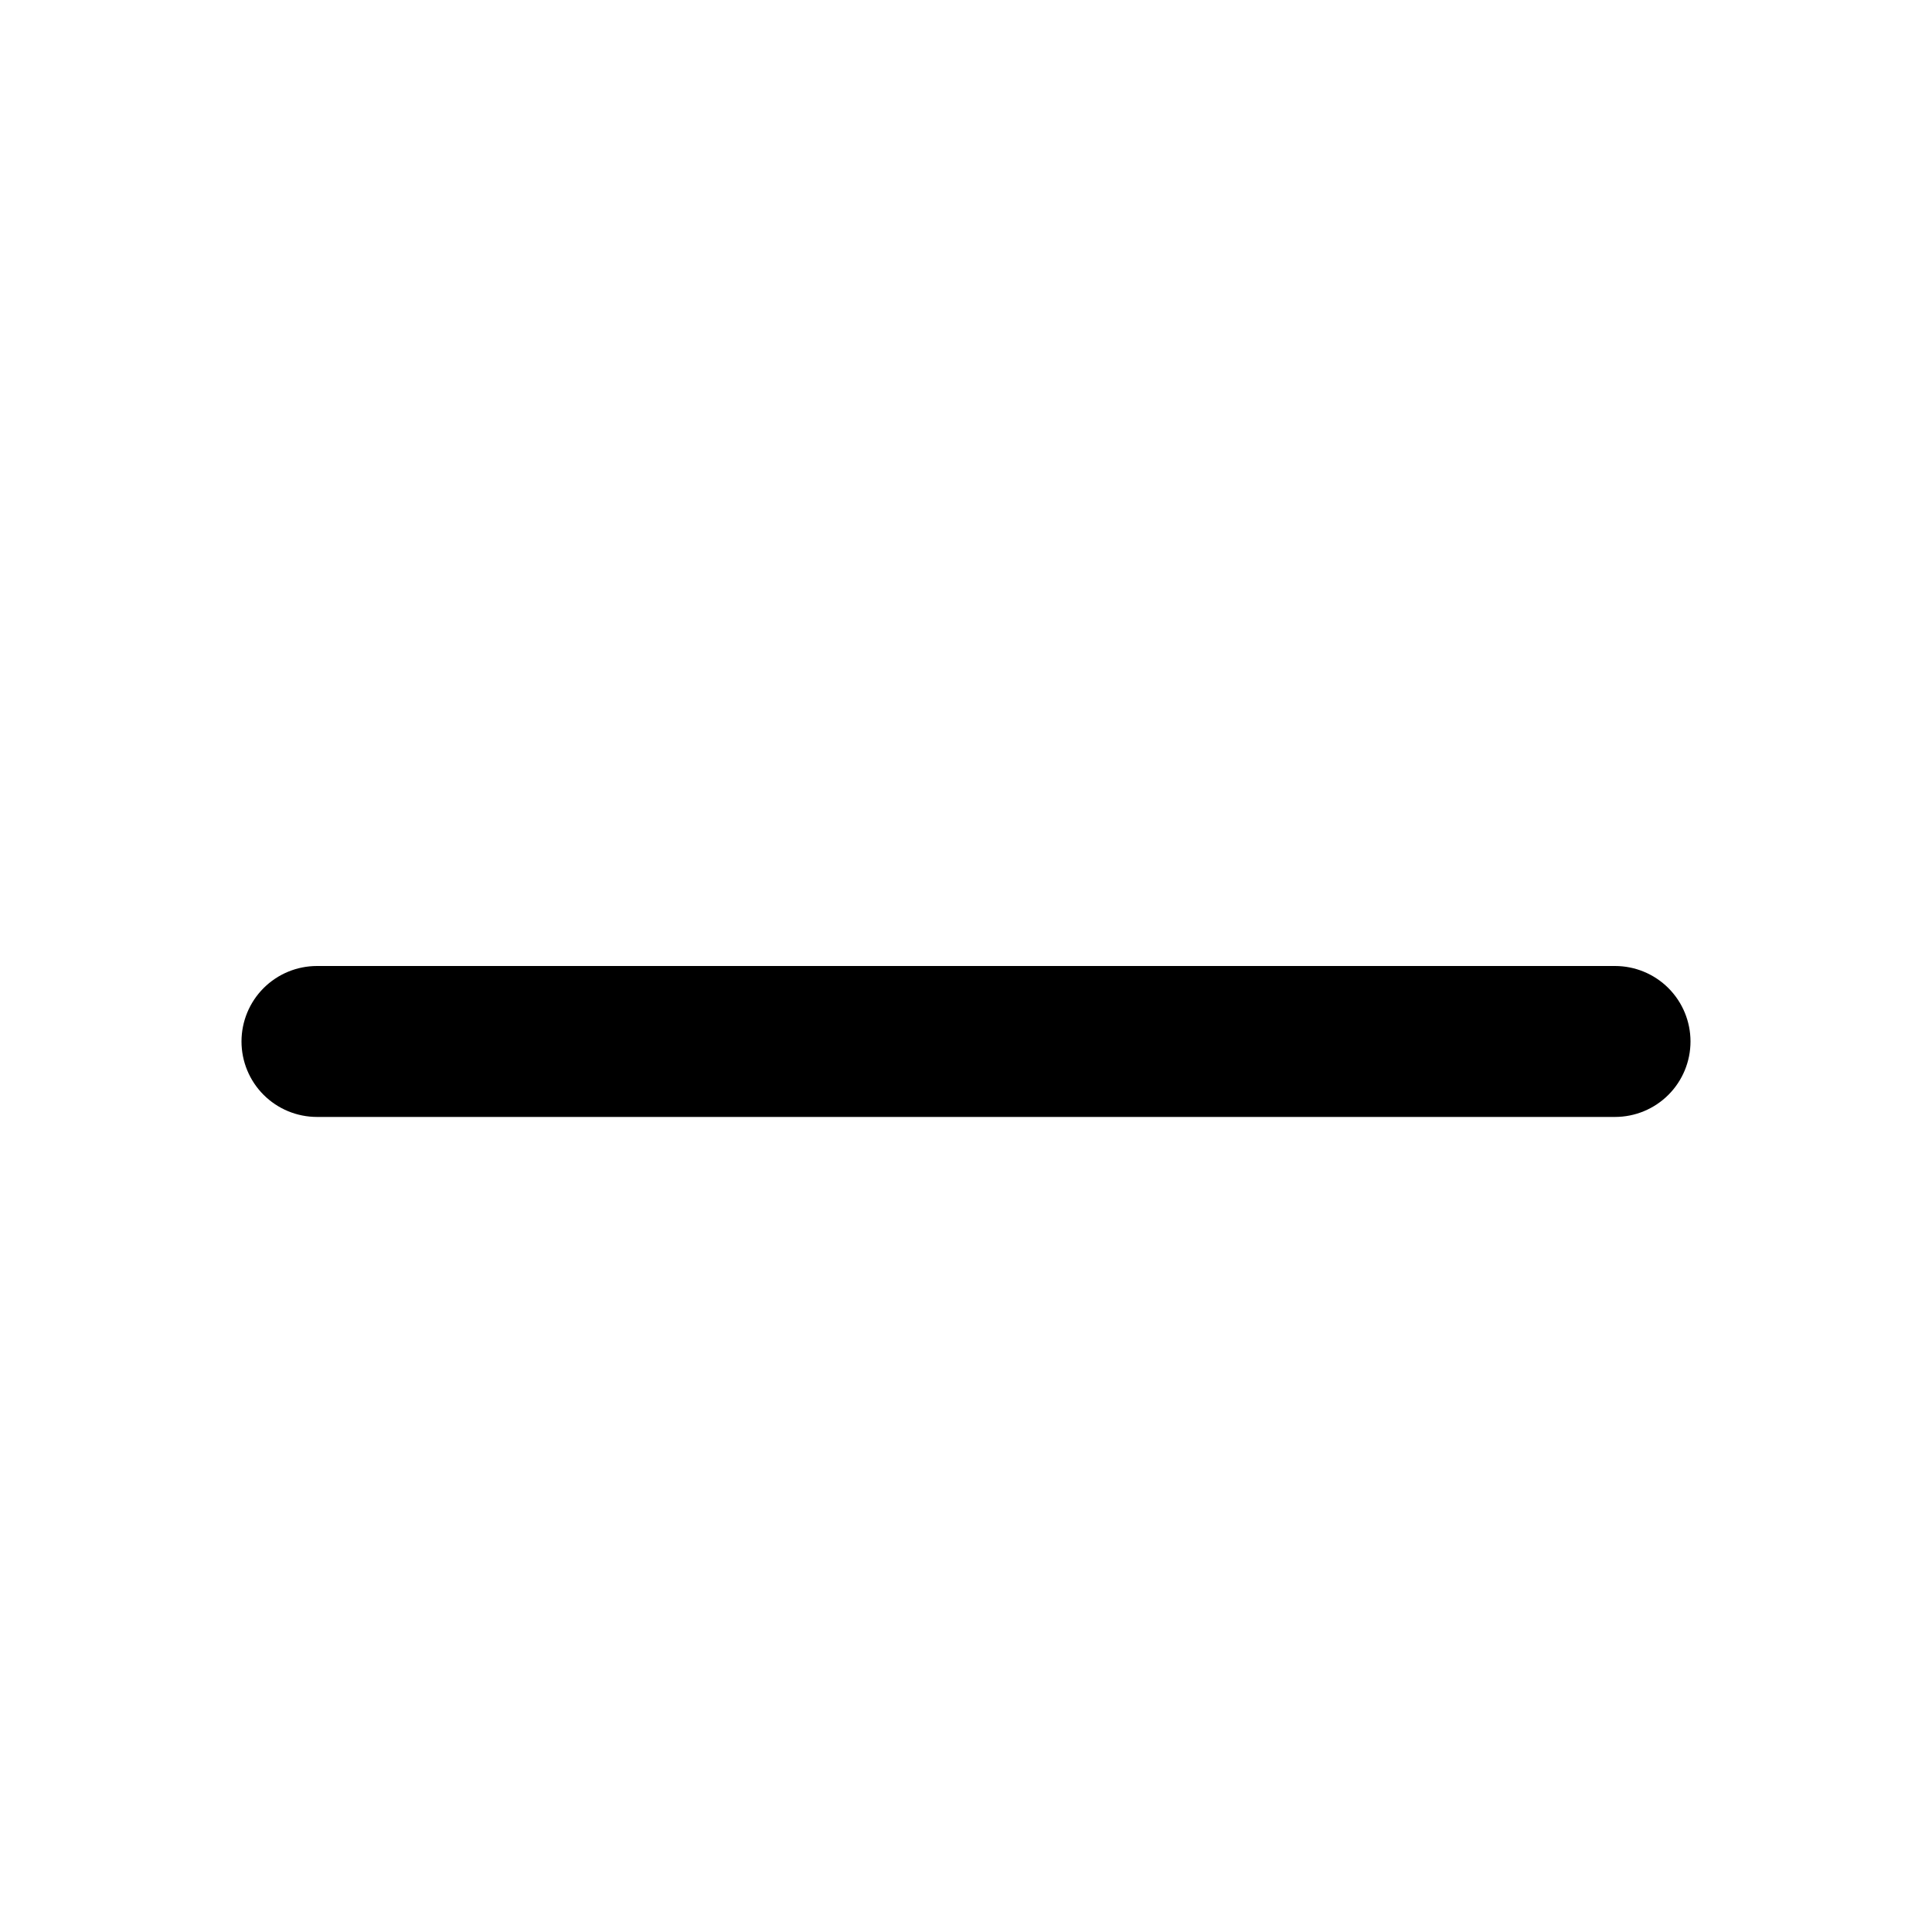
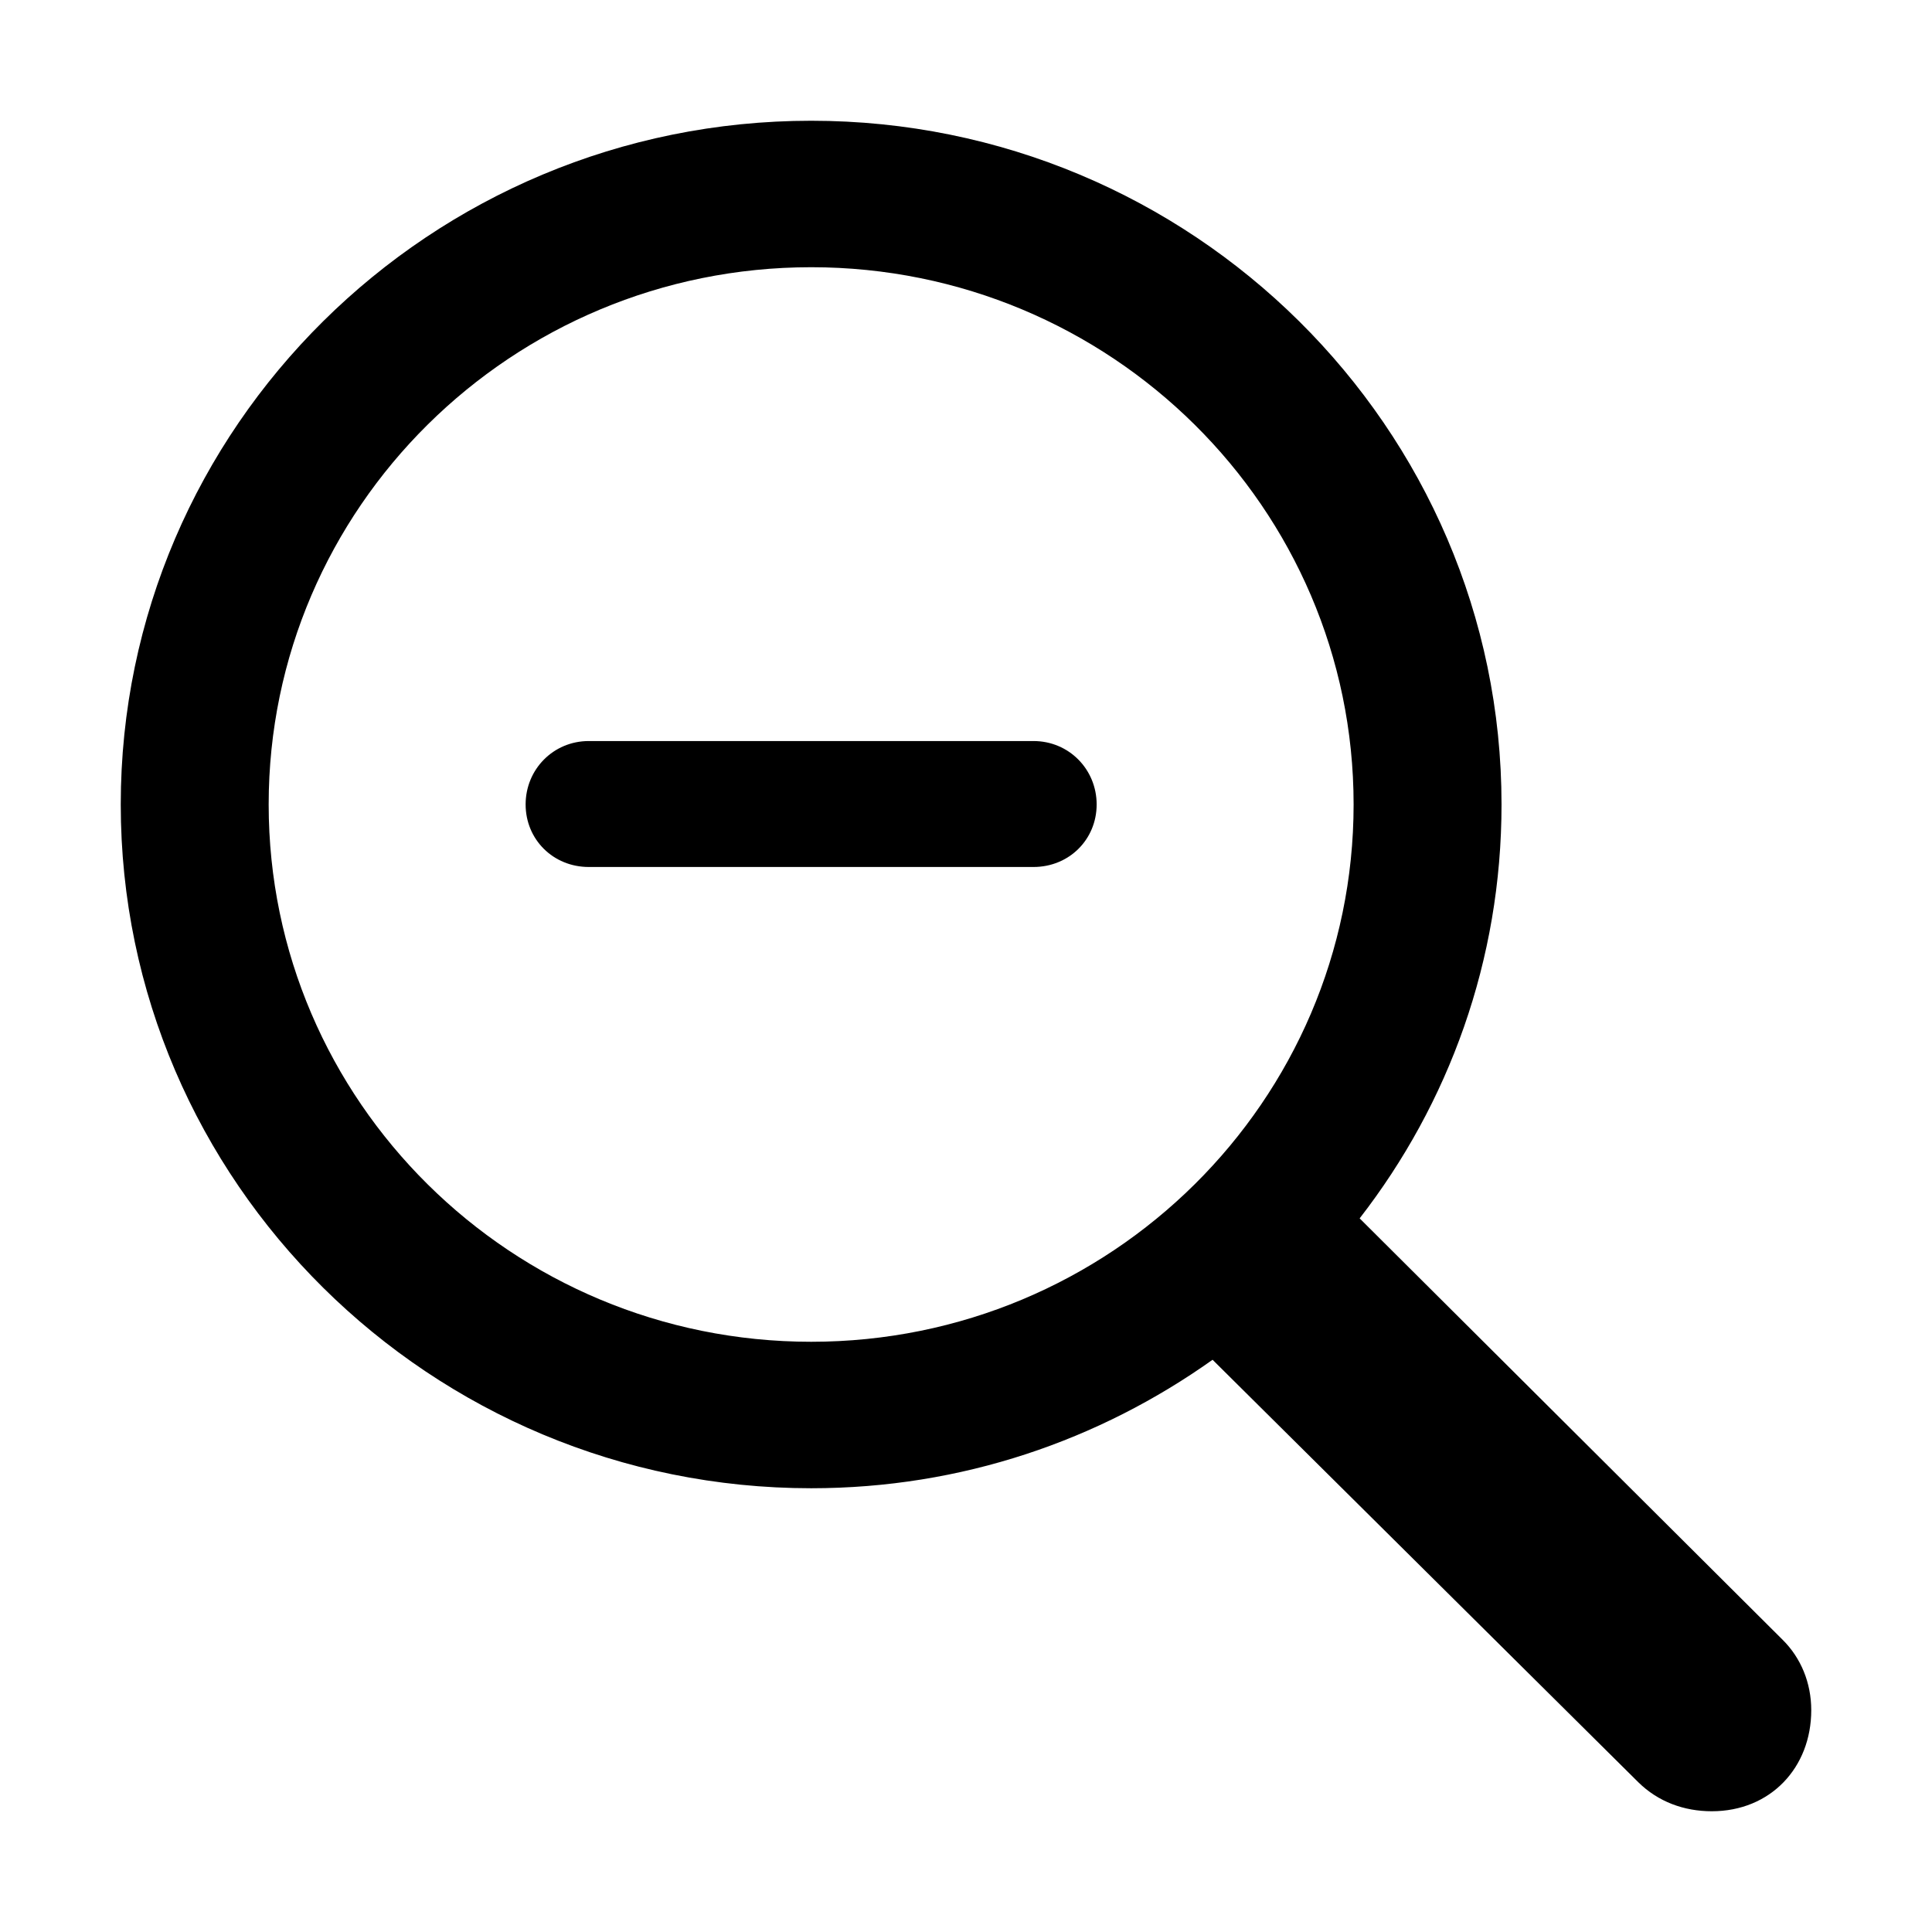
- <svg xmlns="http://www.w3.org/2000/svg" width="16" height="16" viewBox="0 0 16 16" fill="none">
-   <path d="M13.375 9.25C13.541 9.25 13.7 9.184 13.817 9.067C13.934 8.95 14 8.791 14 8.625C14 8.459 13.934 8.3 13.817 8.183C13.7 8.066 13.541 8 13.375 8H2.625C2.459 8 2.3 8.066 2.183 8.183C2.066 8.3 2 8.459 2 8.625C2 8.791 2.066 8.95 2.183 9.067C2.3 9.184 2.459 9.25 2.625 9.25H13.375Z" fill="black" />
+ <svg xmlns="http://www.w3.org/2000/svg" width="16px" height="16px" viewBox="0 0 16 16" version="1.1">
+   <g id="toolbarButton-zoomOut" stroke="none" stroke-width="1" fill="none" fill-rule="evenodd">
+     <g id="toolbarButton-zoomIn" transform="translate(1, 1)" fill="#000000" fill-rule="nonzero">
+       <path d="M0,5.662 C0,8.785 2.565,11.325 5.718,11.325 C6.964,11.325 8.103,10.928 9.042,10.261 L12.567,13.759 C12.732,13.922 12.947,14 13.176,14 C13.663,14 14,13.638 14,13.163 C14,12.936 13.914,12.73 13.764,12.581 L10.26,9.09 C10.998,8.139 11.435,6.954 11.435,5.662 C11.435,2.54 8.87,0 5.718,0 C2.565,0 0,2.54 0,5.662 Z M1.225,5.662 C1.225,3.207 3.238,1.213 5.718,1.213 C8.197,1.213 10.21,3.207 10.21,5.662 C10.21,8.118 8.197,10.112 5.718,10.112 C3.238,10.112 1.225,8.118 1.225,5.662 Z M3.353,5.662 C3.353,5.953 3.582,6.18 3.876,6.18 L5.194,6.18 L6.248,6.18 L7.559,6.18 C7.853,6.18 8.082,5.953 8.082,5.662 C8.082,5.372 7.853,5.137 7.559,5.137 L6.248,5.137 L5.194,5.137 L3.876,5.137 C3.582,5.137 3.353,5.372 3.353,5.662 Z" />
+     </g>
+   </g>
</svg>
